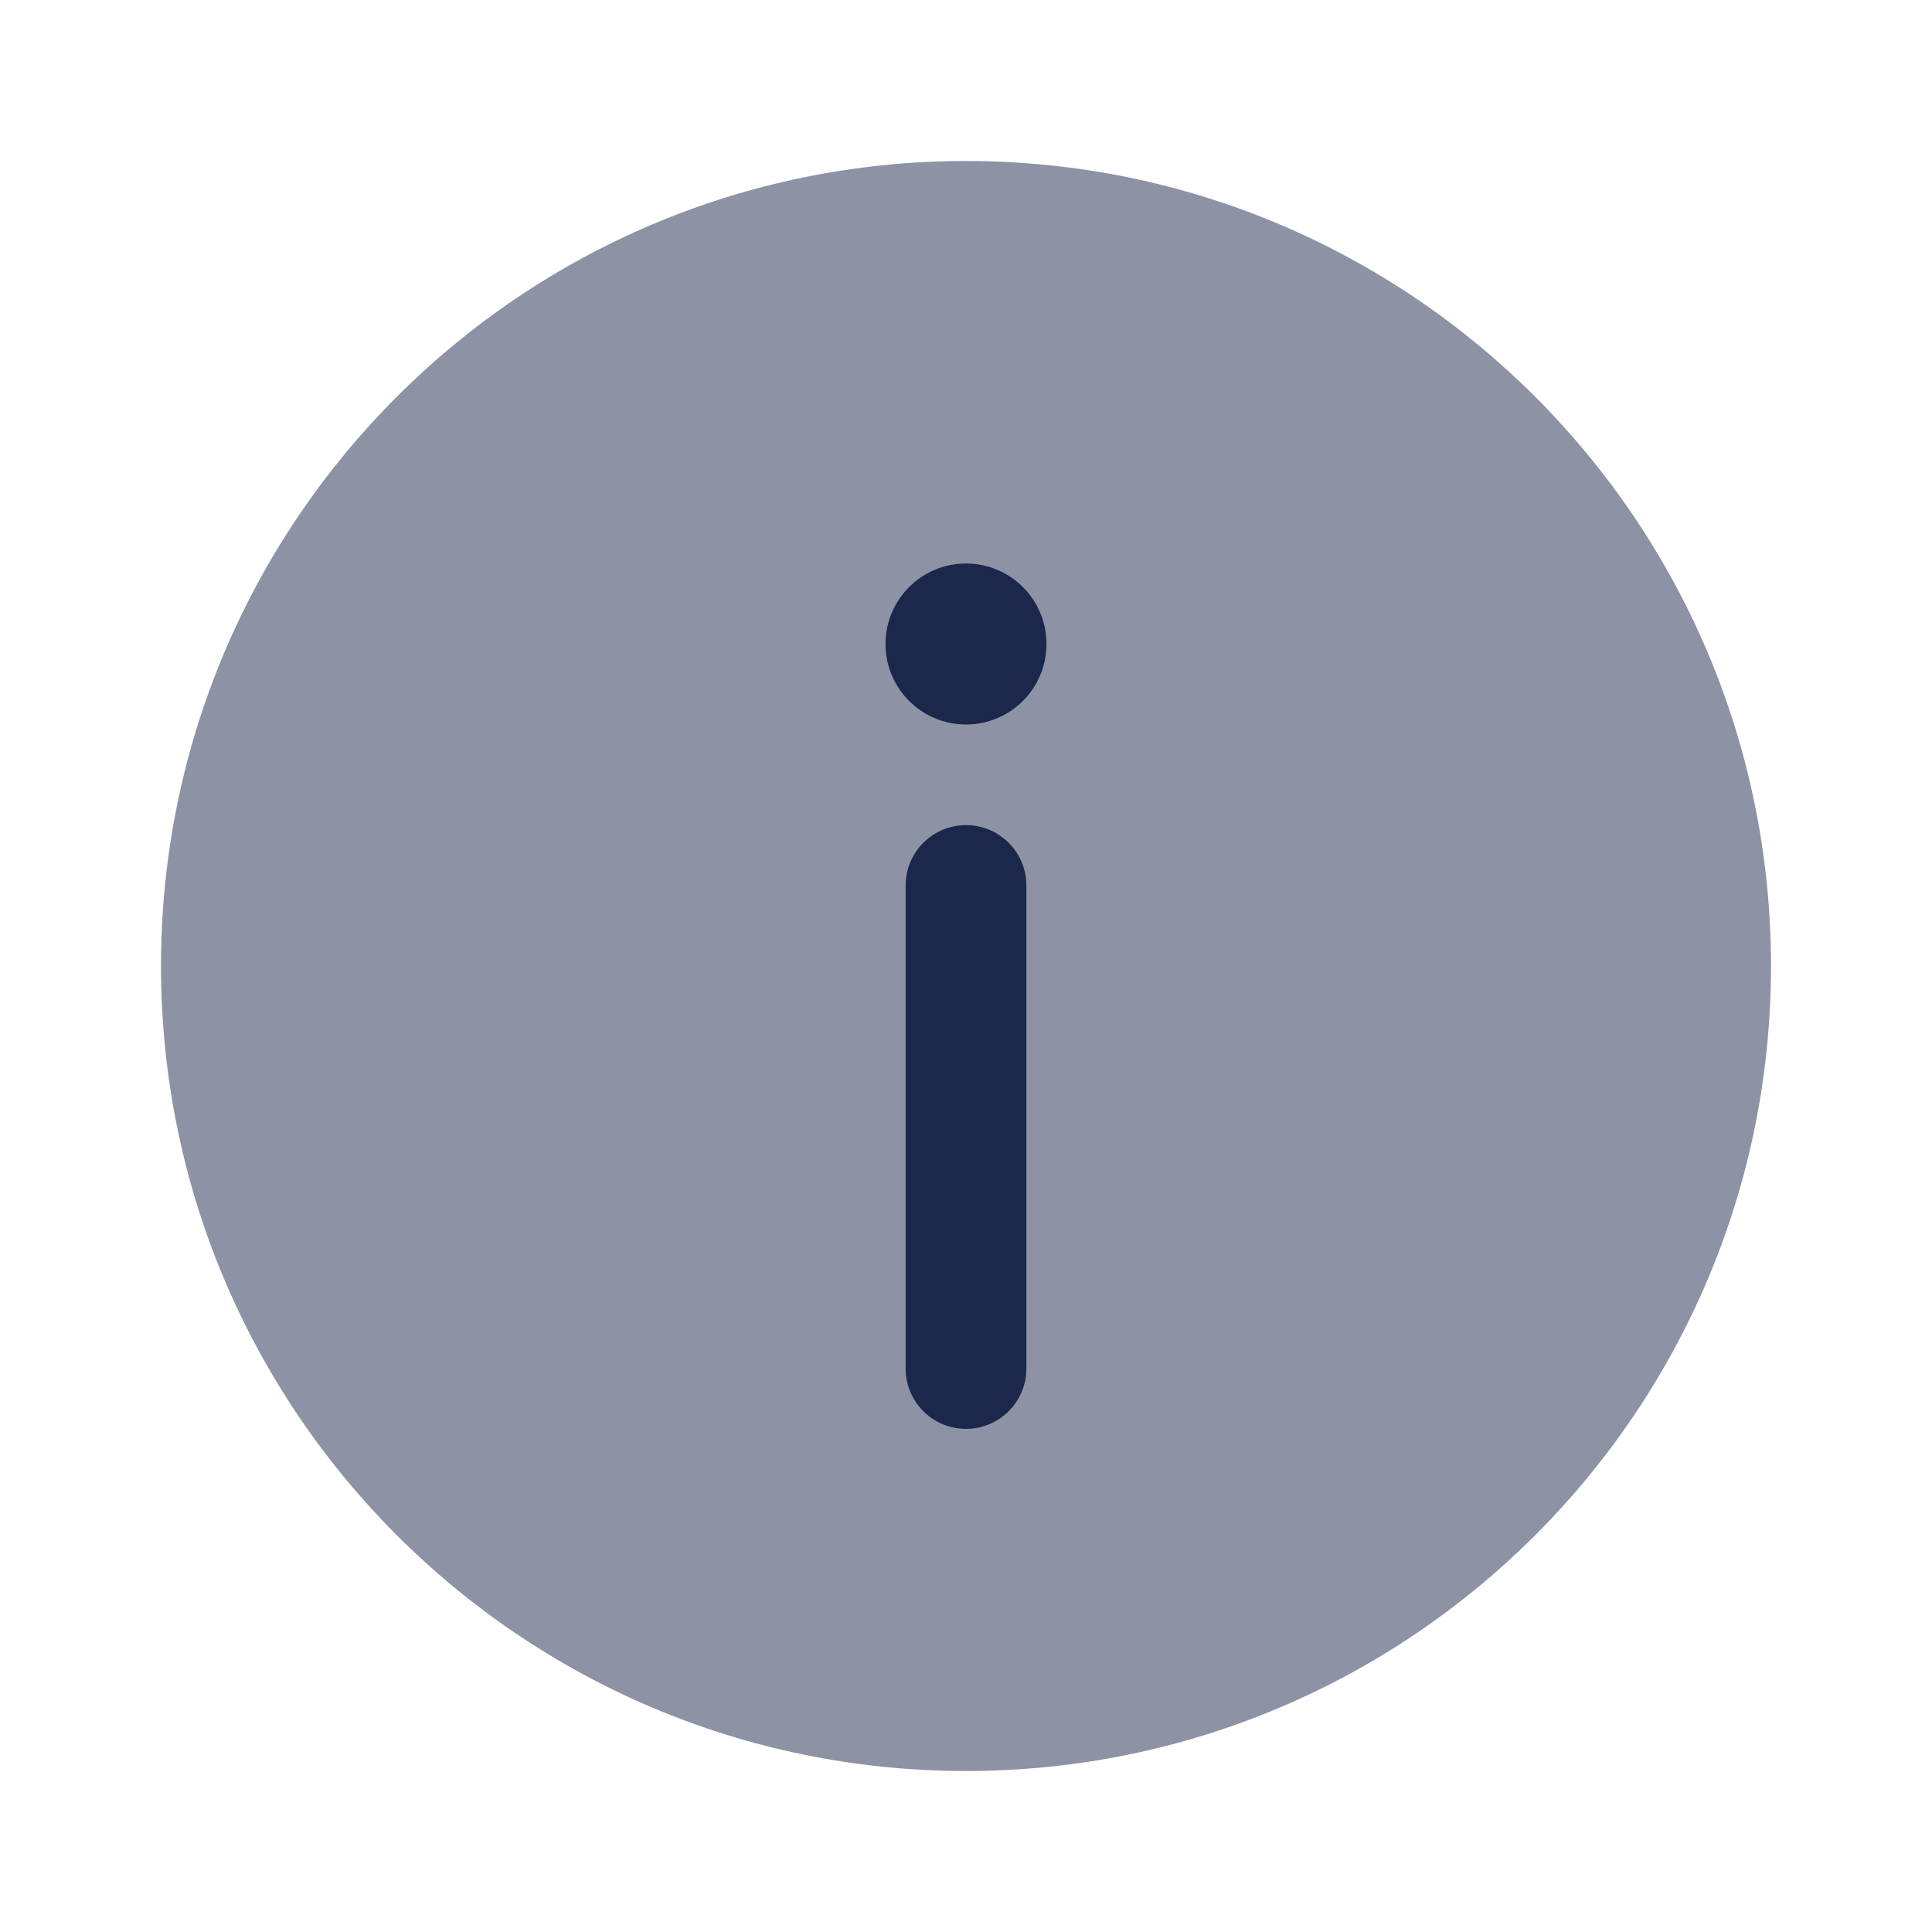
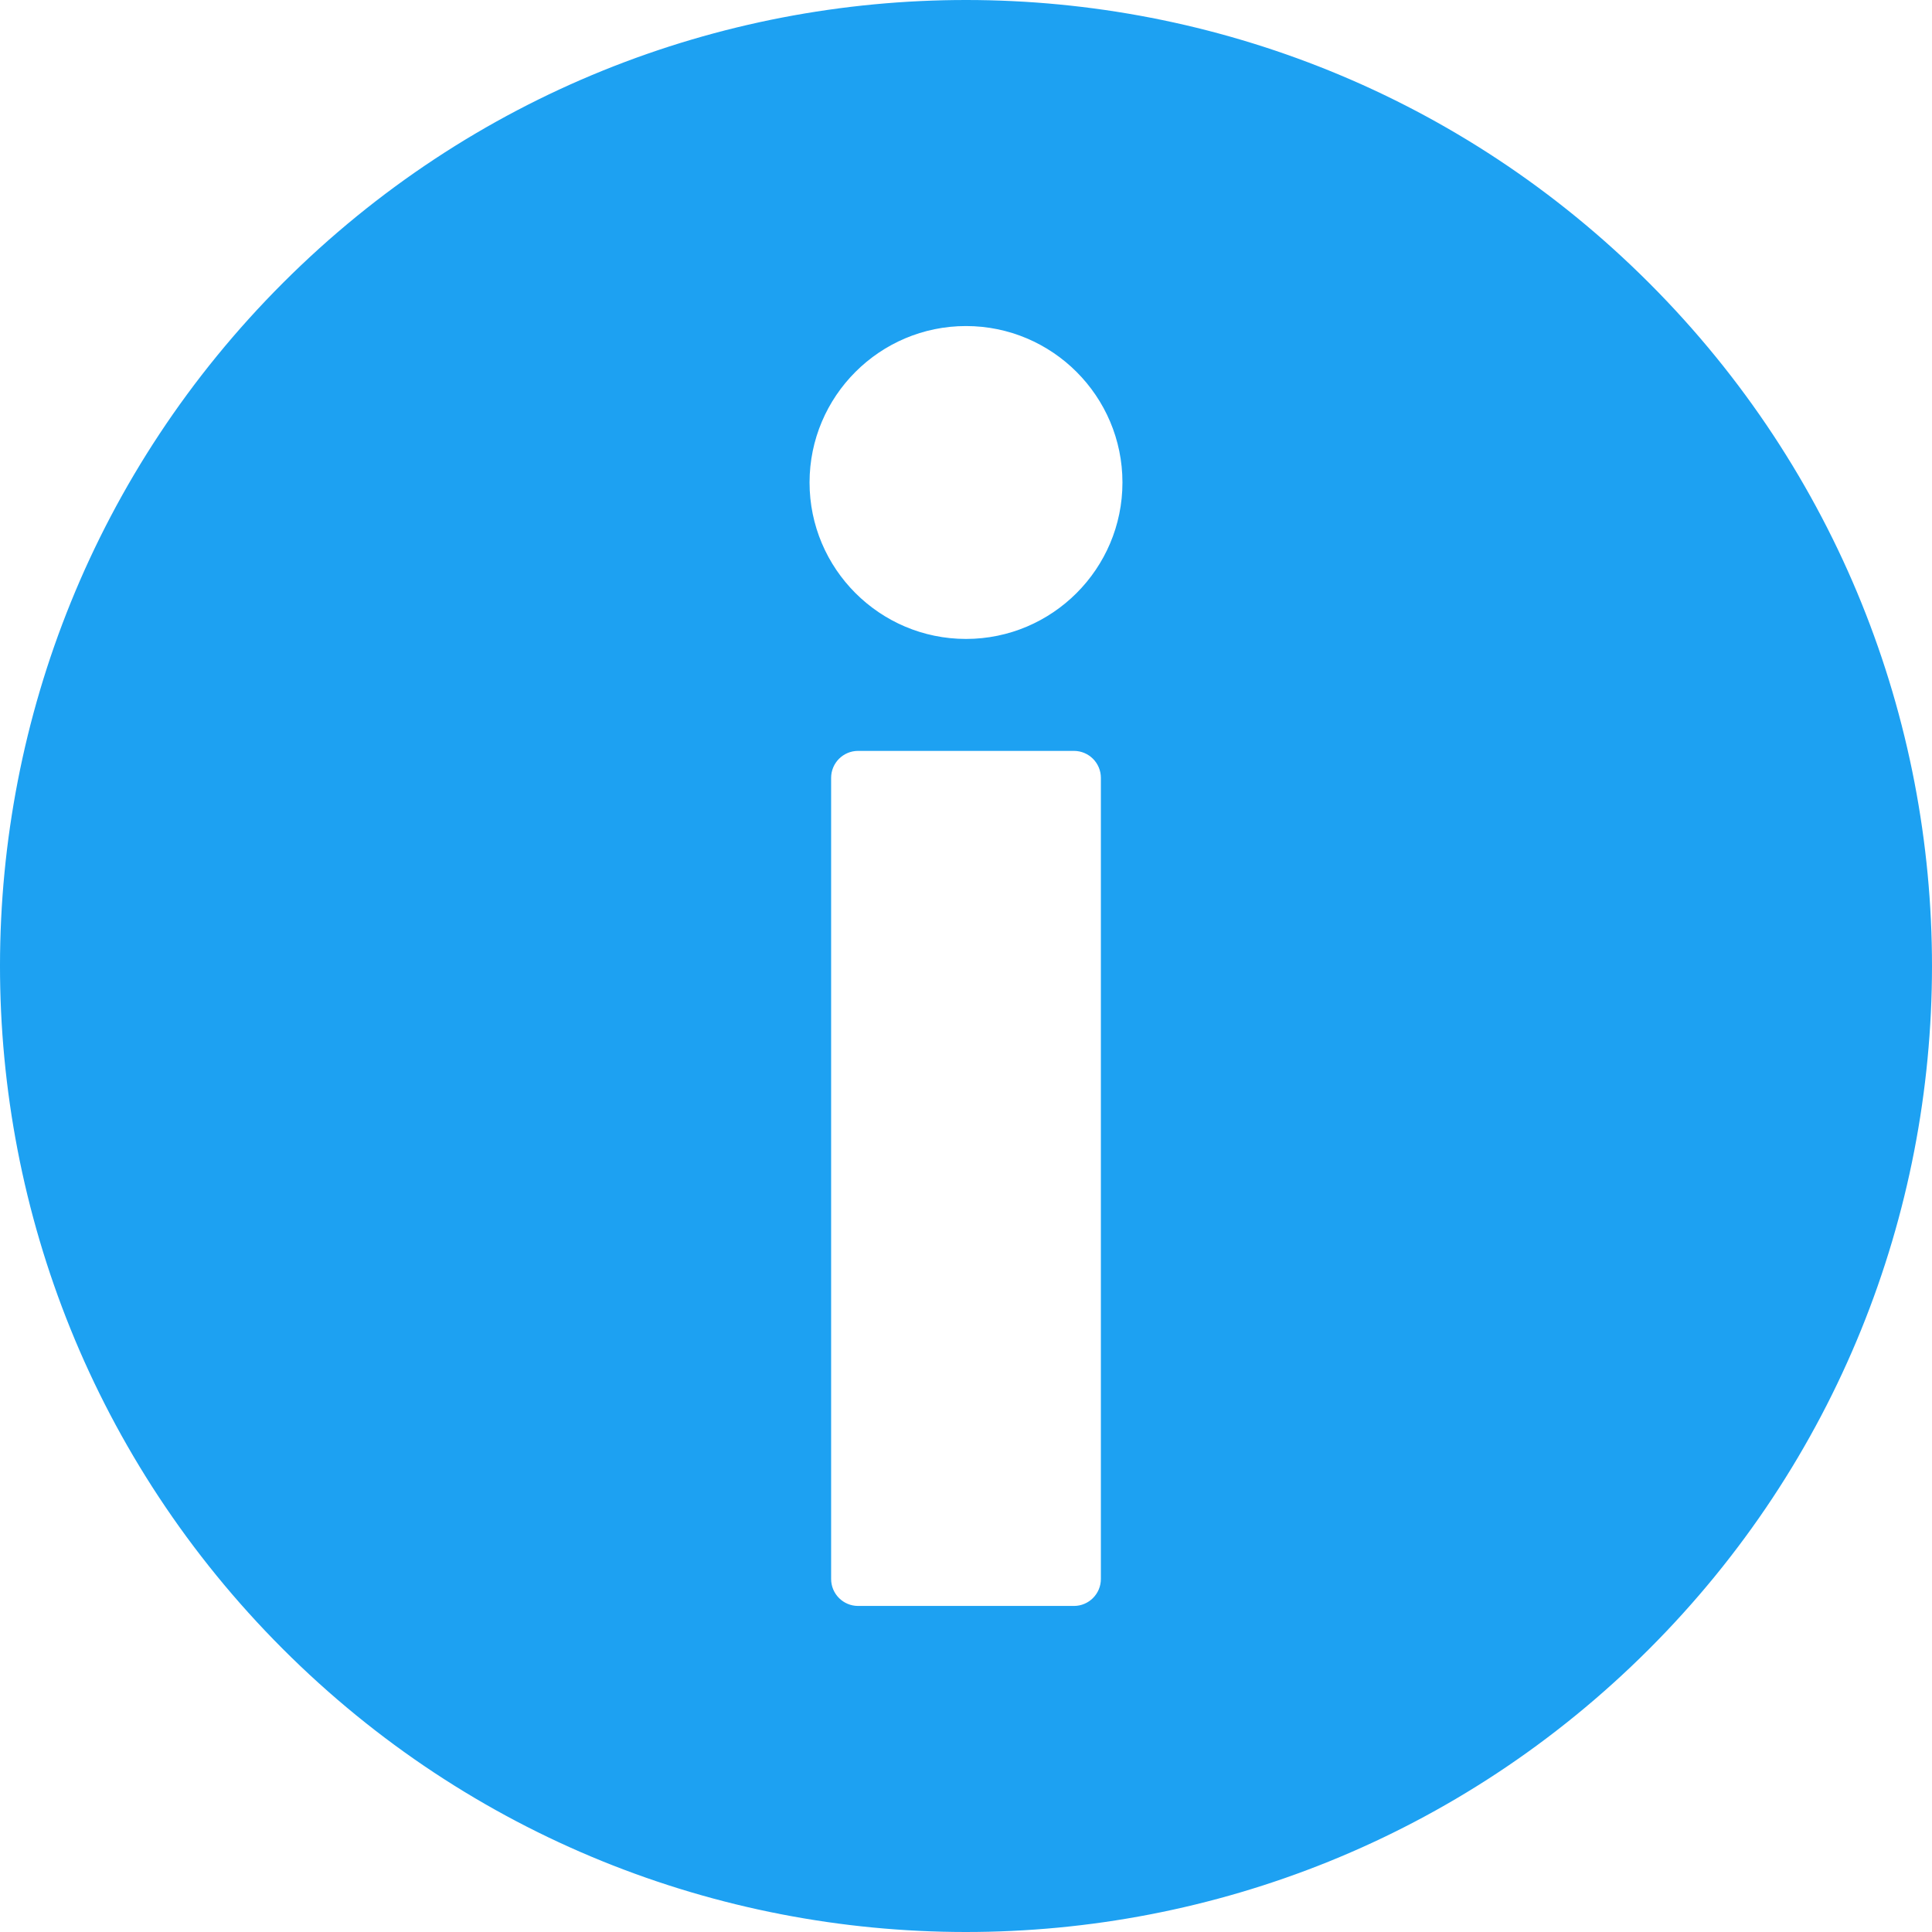
- <svg xmlns="http://www.w3.org/2000/svg" width="20px" height="20px" viewBox="0 0 24 24" fill="none">
-   <path opacity="0.5" d="M22 12C22 17.523 17.523 22 12 22C6.477 22 2 17.523 2 12C2 6.477 6.477 2 12 2C17.523 2 22 6.477 22 12Z" fill="#1C274C" />
-   <path d="M12 17.75C12.414 17.75 12.75 17.414 12.75 17V11C12.75 10.586 12.414 10.25 12 10.25C11.586 10.25 11.25 10.586 11.25 11V17C11.25 17.414 11.586 17.75 12 17.75Z" fill="#1C274C" />
-   <path d="M12 7C12.552 7 13 7.448 13 8C13 8.552 12.552 9 12 9C11.448 9 11 8.552 11 8C11 7.448 11.448 7 12 7Z" fill="#1C274C" />
+ <svg xmlns="http://www.w3.org/2000/svg" fill="#1da1f2" version="1.1" id="Capa_1" width="18px" height="18px" viewBox="0 0 416.979 416.979" xml:space="preserve">
+   <g>
+     <path d="M356.004,61.156c-81.37-81.47-213.377-81.551-294.848-0.182c-81.47,81.371-81.552,213.379-0.181,294.85   c81.369,81.47,213.378,81.551,294.849,0.181C437.293,274.636,437.375,142.626,356.004,61.156z M237.6,340.786   c0,3.217-2.607,5.822-5.822,5.822h-46.576c-3.215,0-5.822-2.605-5.822-5.822V167.885c0-3.217,2.607-5.822,5.822-5.822h46.576   c3.215,0,5.822,2.604,5.822,5.822V340.786z M208.49,137.901c-18.618,0-33.766-15.146-33.766-33.765   c0-18.617,15.147-33.766,33.766-33.766c18.619,0,33.766,15.148,33.766,33.766C242.256,122.755,227.107,137.901,208.49,137.901z" />
+   </g>
</svg>
